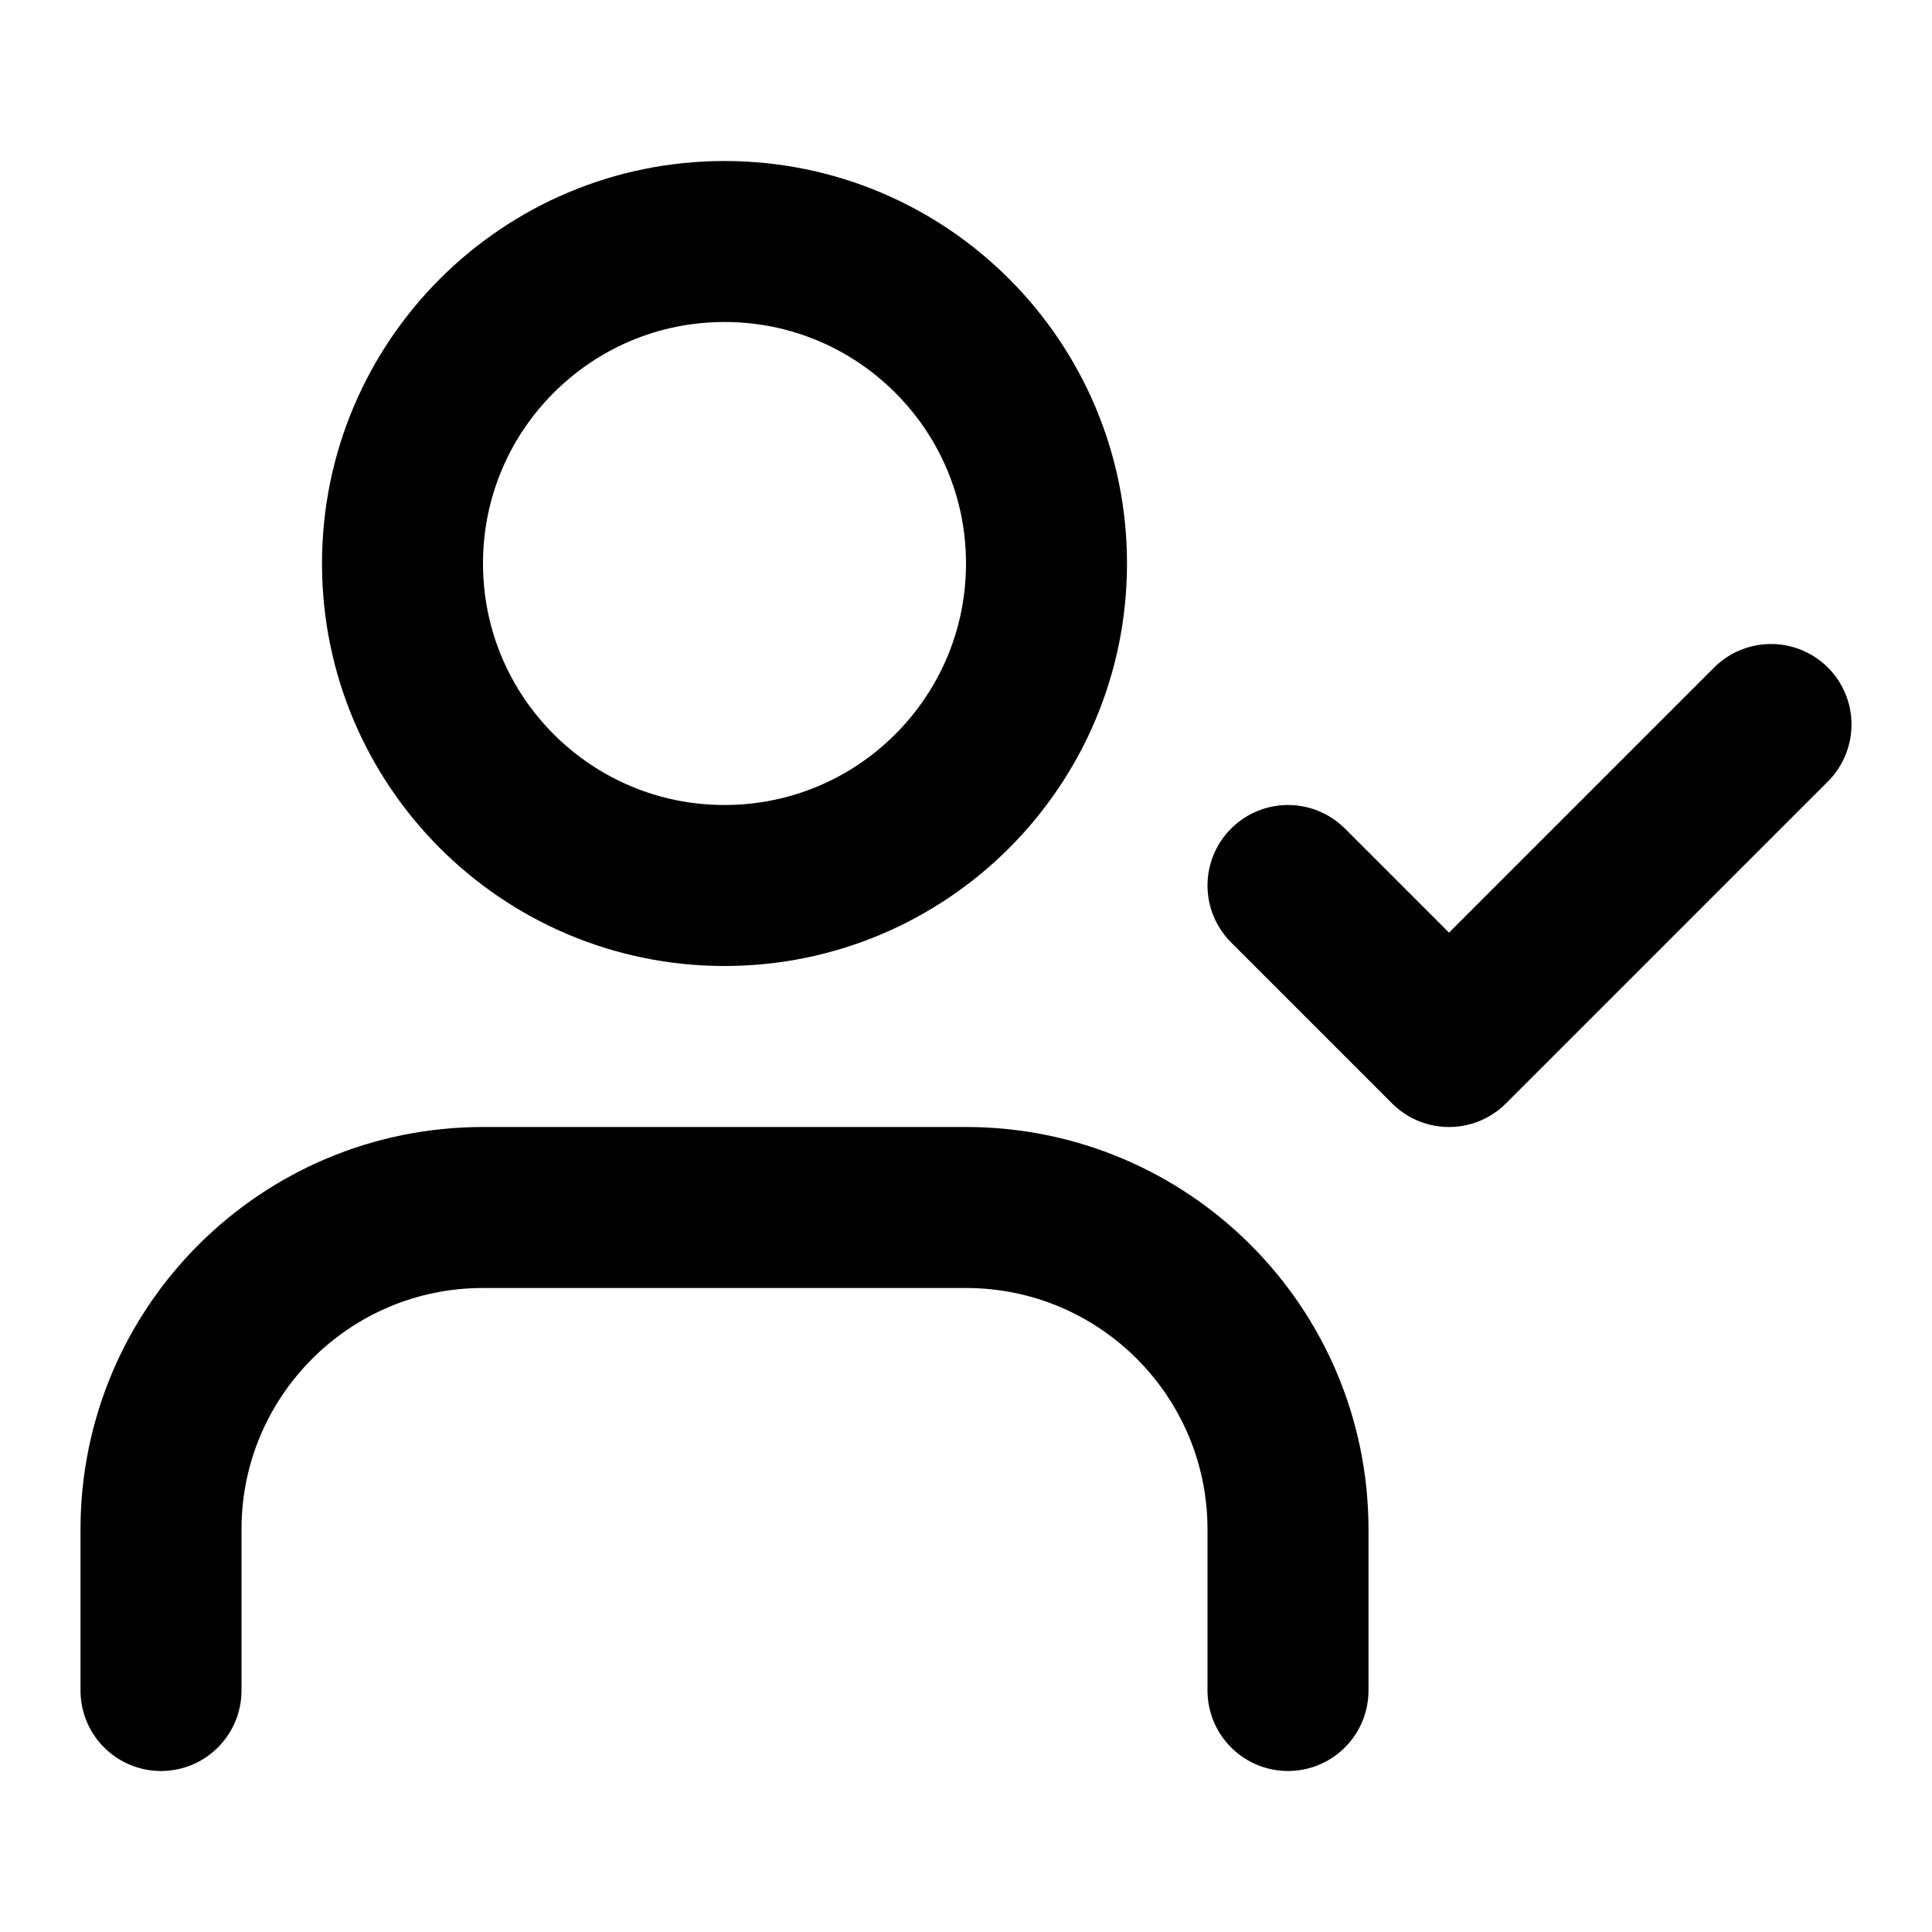
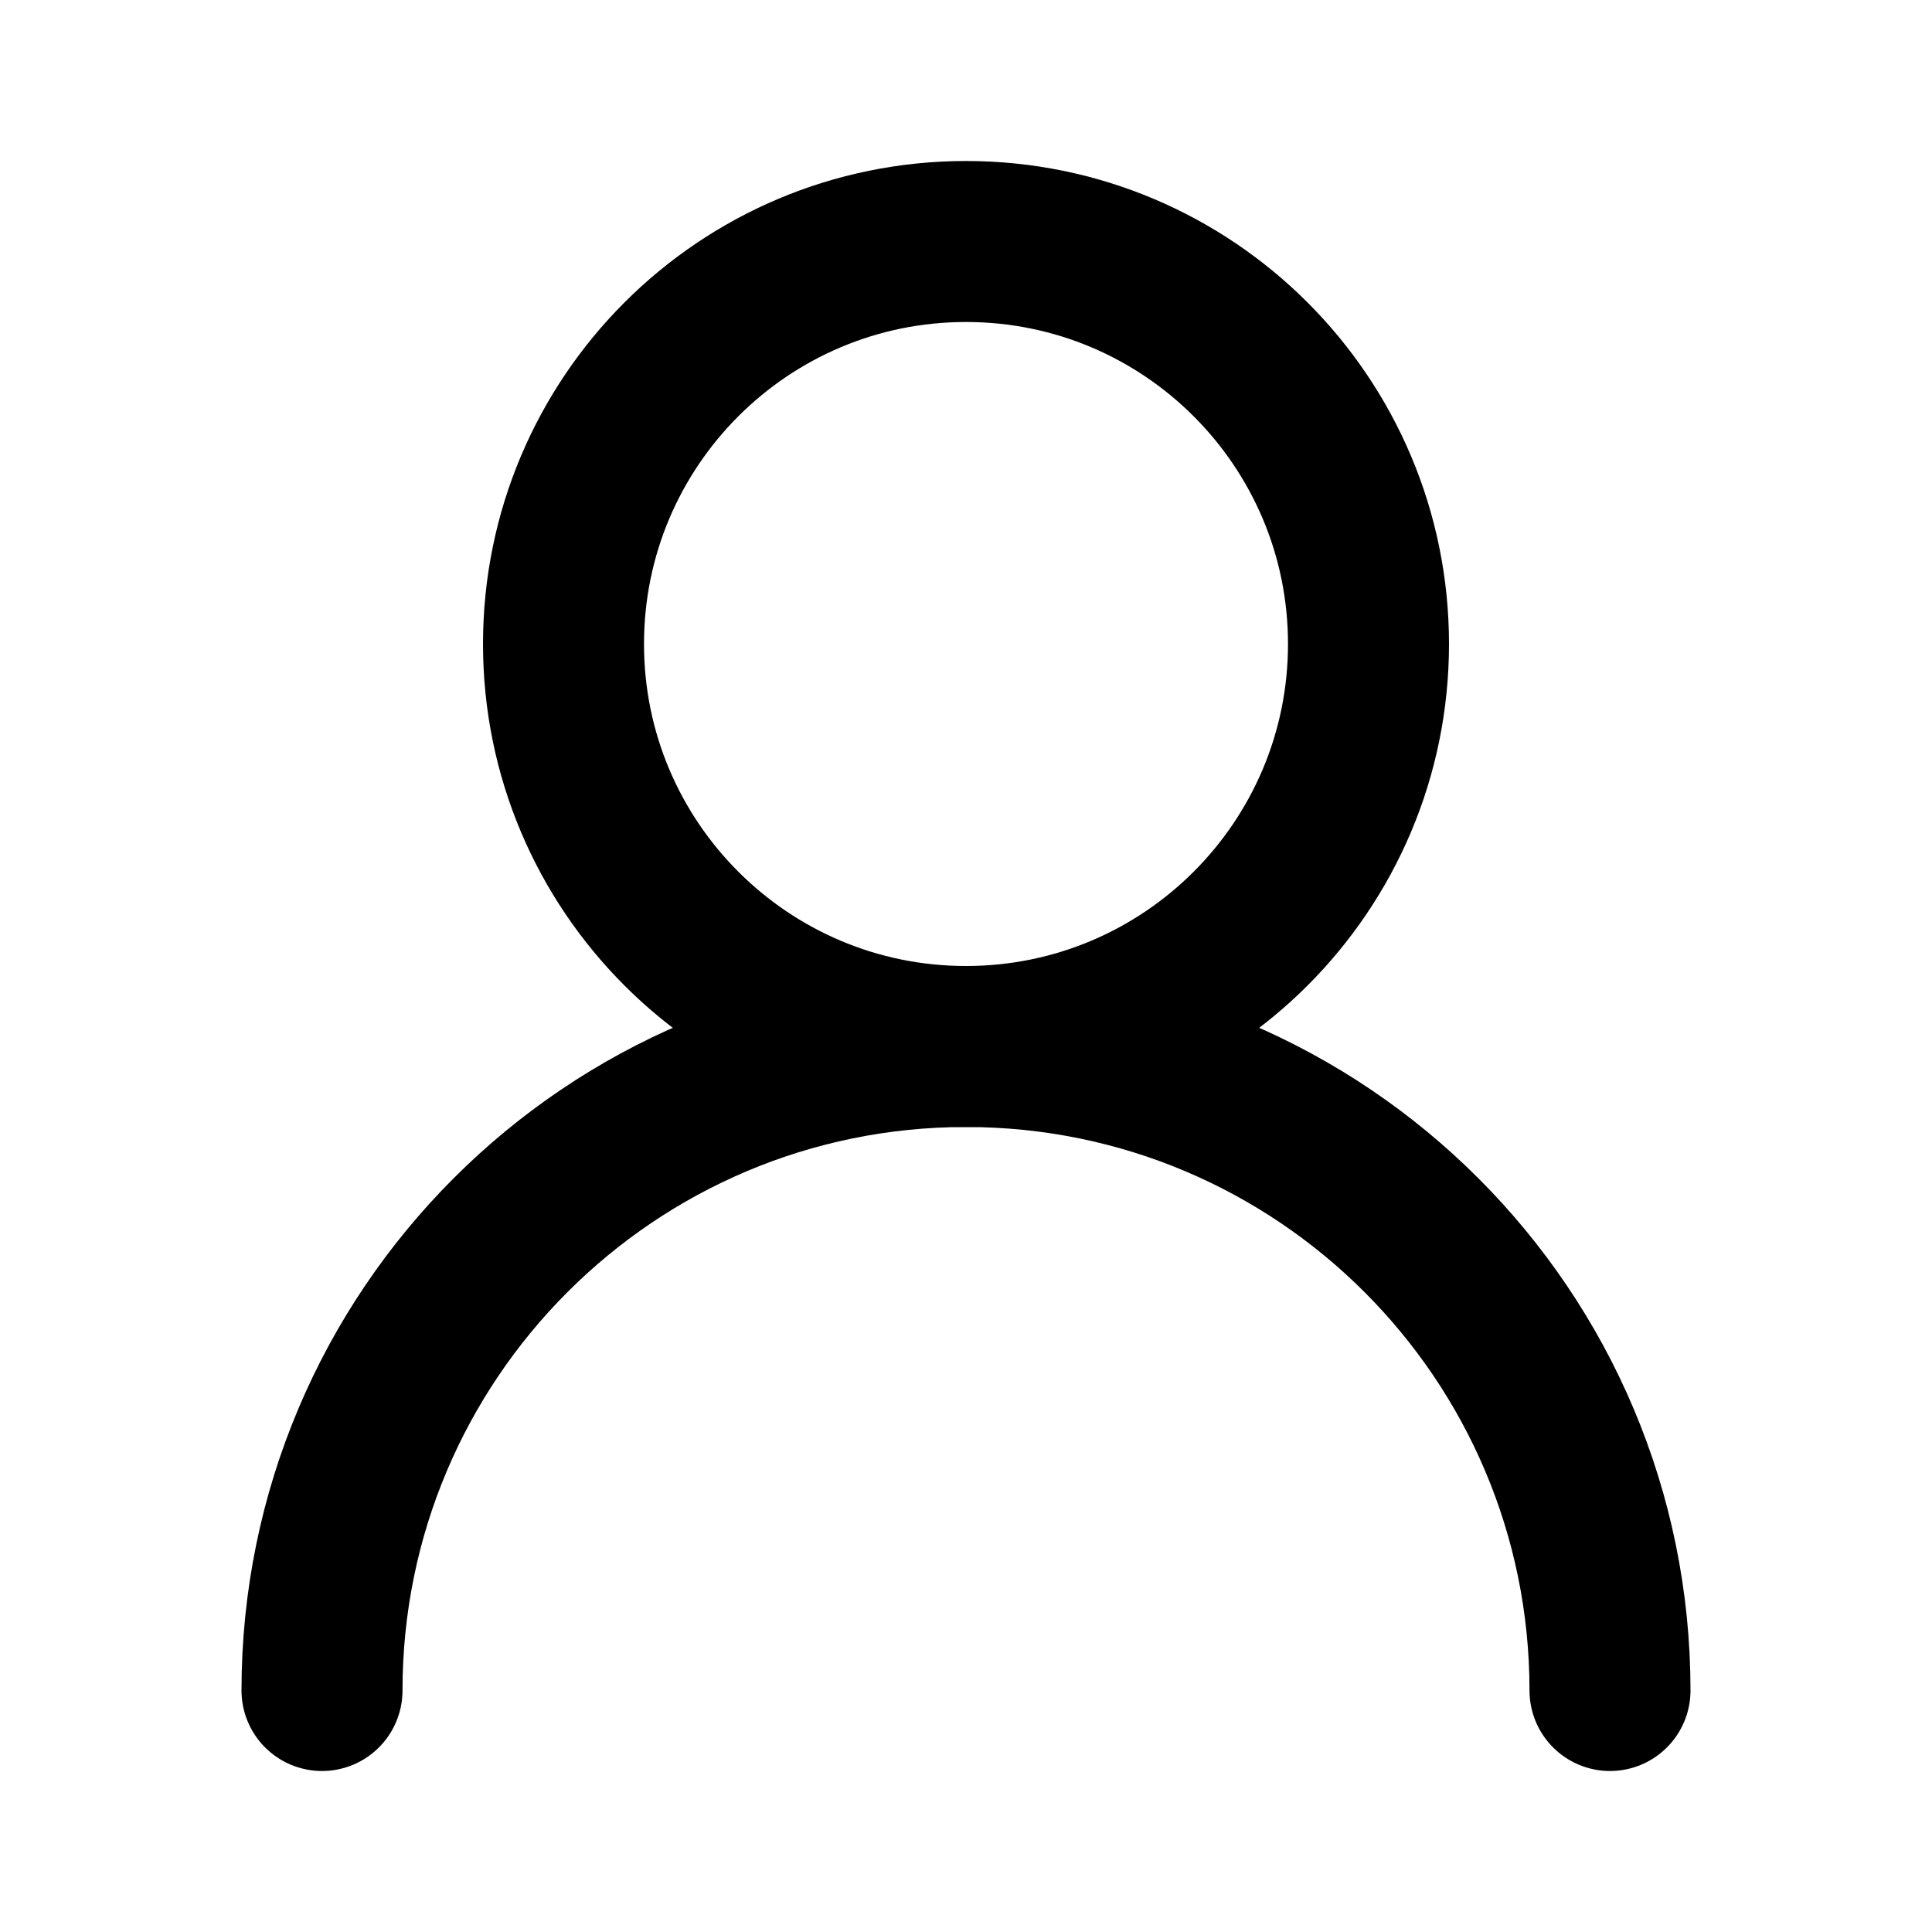
- <svg xmlns="http://www.w3.org/2000/svg" class="lucide lucide-user-check" width="24" height="24" viewBox="0 0 24 24" fill="none" stroke="currentColor" stroke-width="2" stroke-linecap="round" stroke-linejoin="round">
-   <path d="M16 21v-2a4 4 0 0 0-4-4H6a4 4 0 0 0-4 4v2" />
-   <circle cx="9" cy="7" r="4" />
-   <polyline points="16 11 18 13 22 9" />
+ <svg xmlns="http://www.w3.org/2000/svg" class="lucide lucide-user-round" width="24" height="24" viewBox="0 0 24 24" fill="none" stroke="currentColor" stroke-width="2" stroke-linecap="round" stroke-linejoin="round">
+   <circle cx="12" cy="8" r="5" />
+   <path d="M20 21a8 8 0 0 0-16 0" />
</svg>
